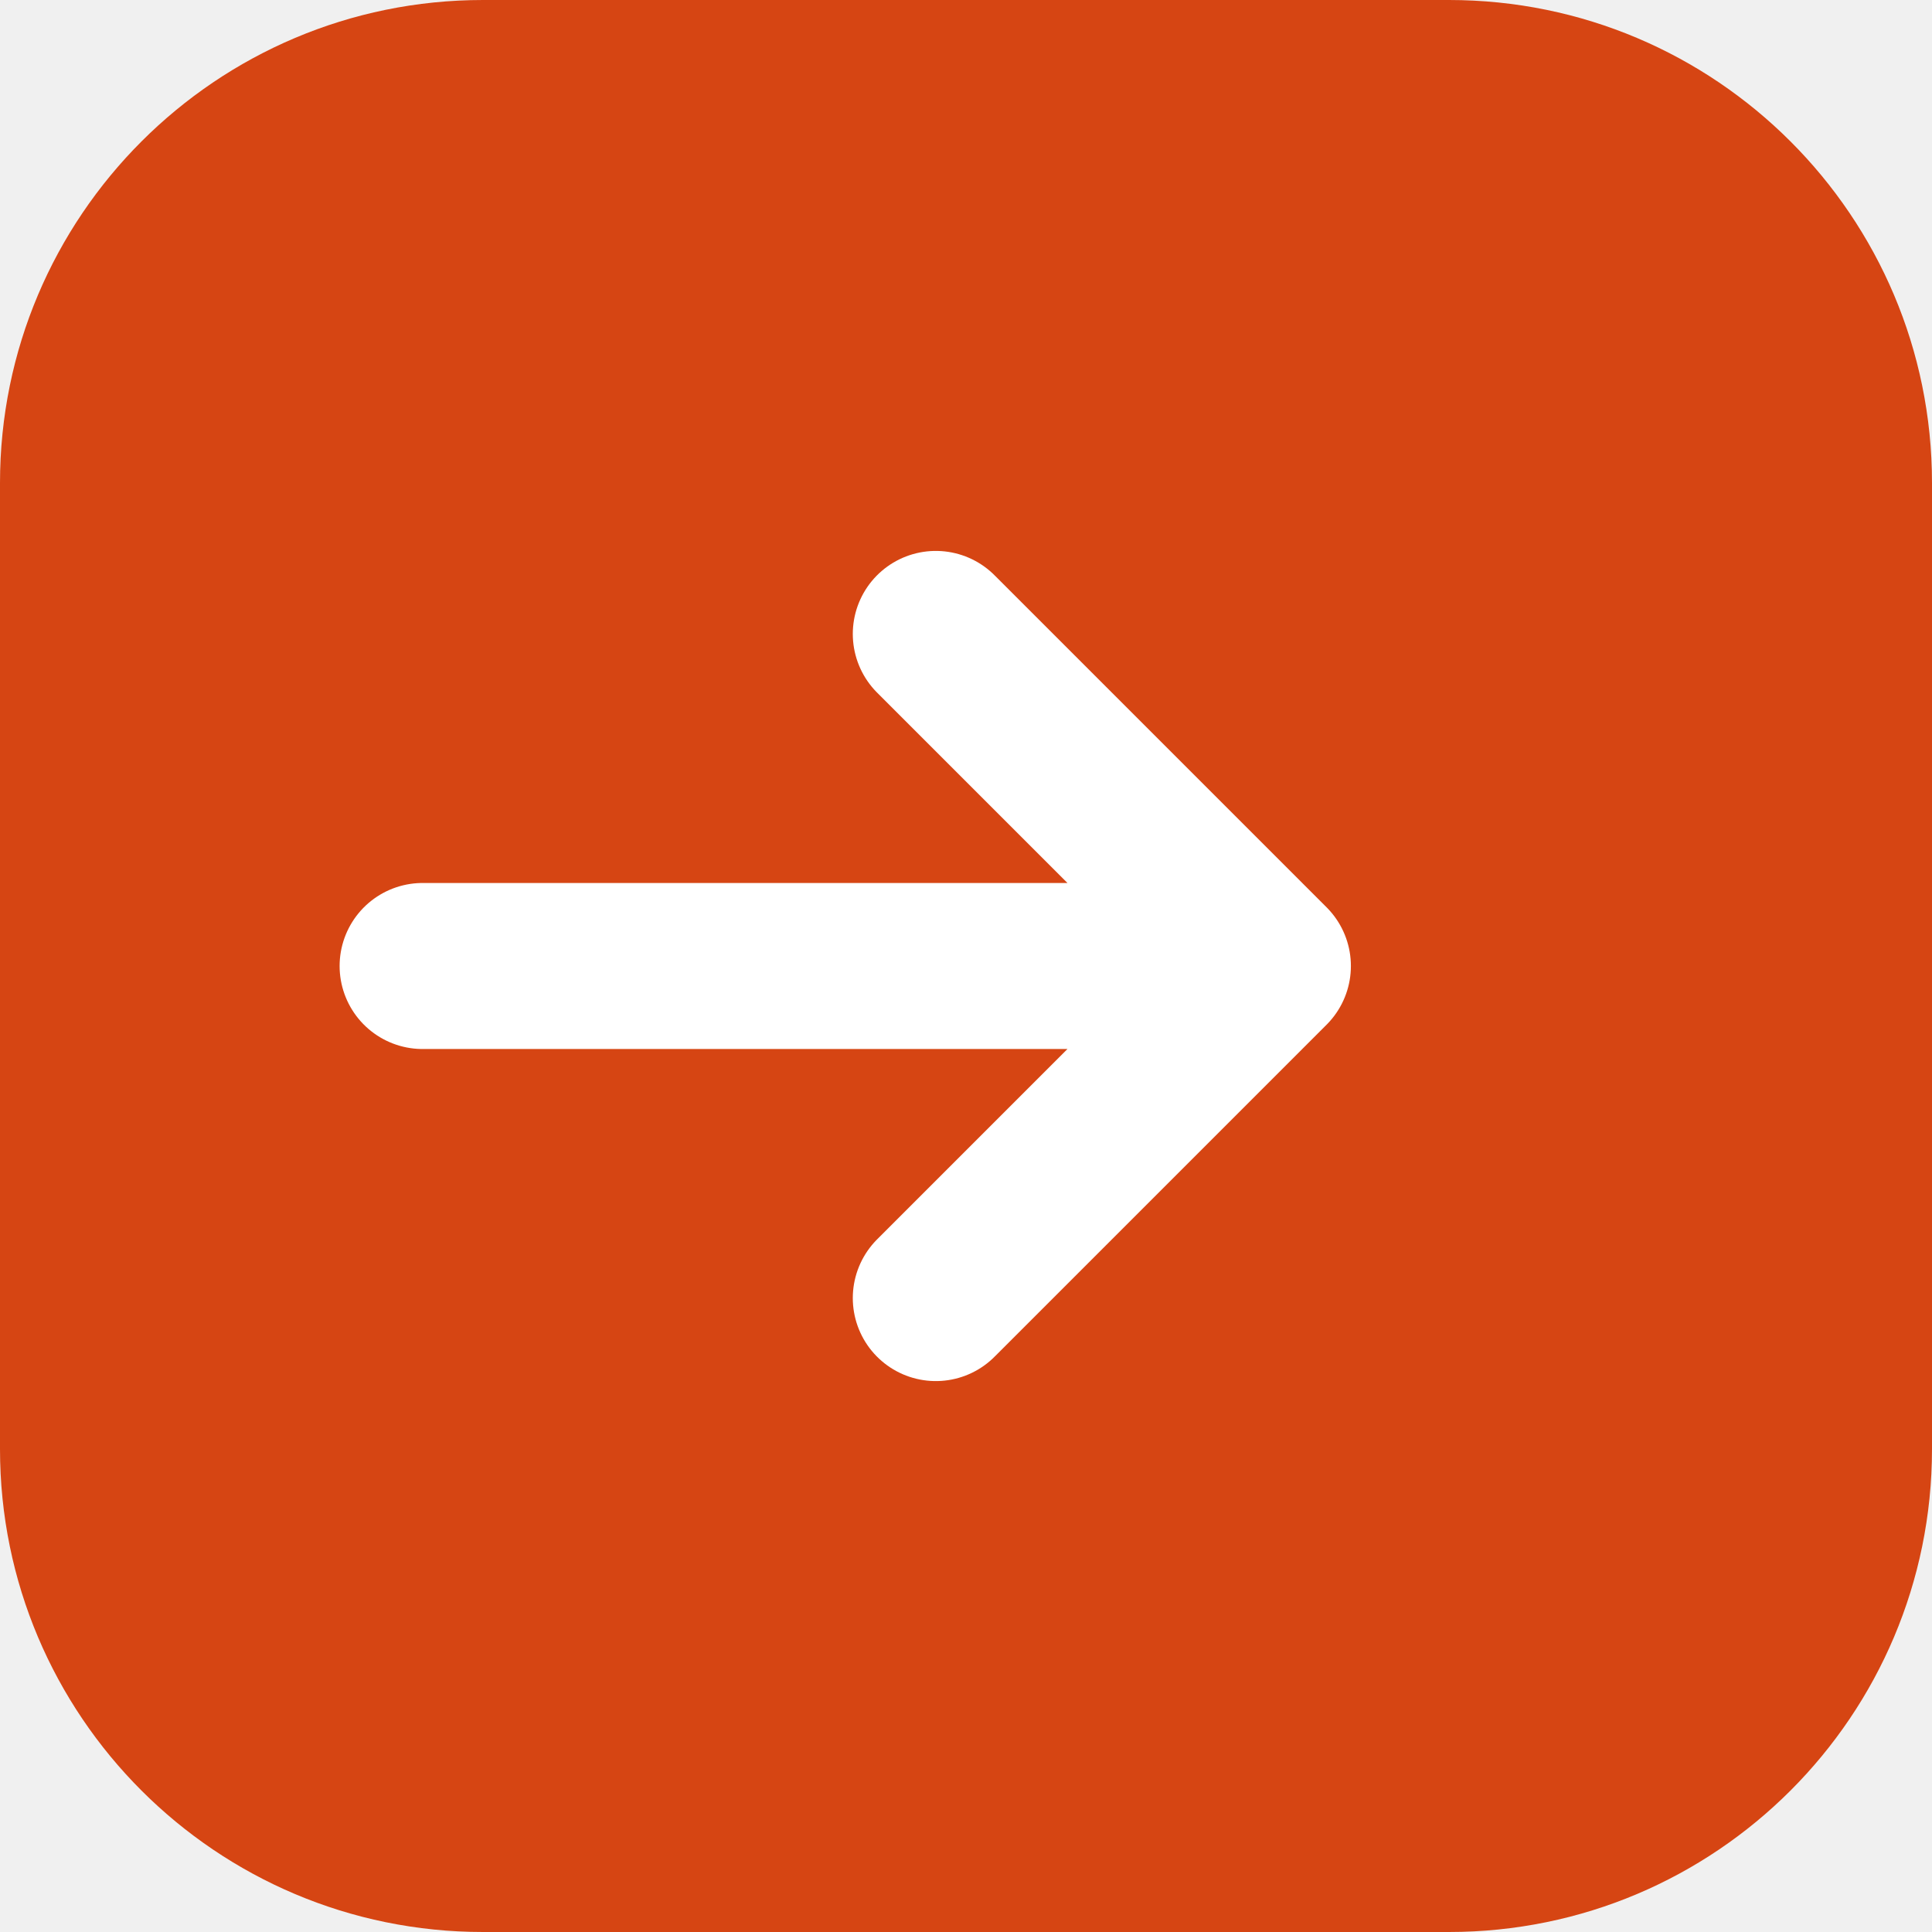
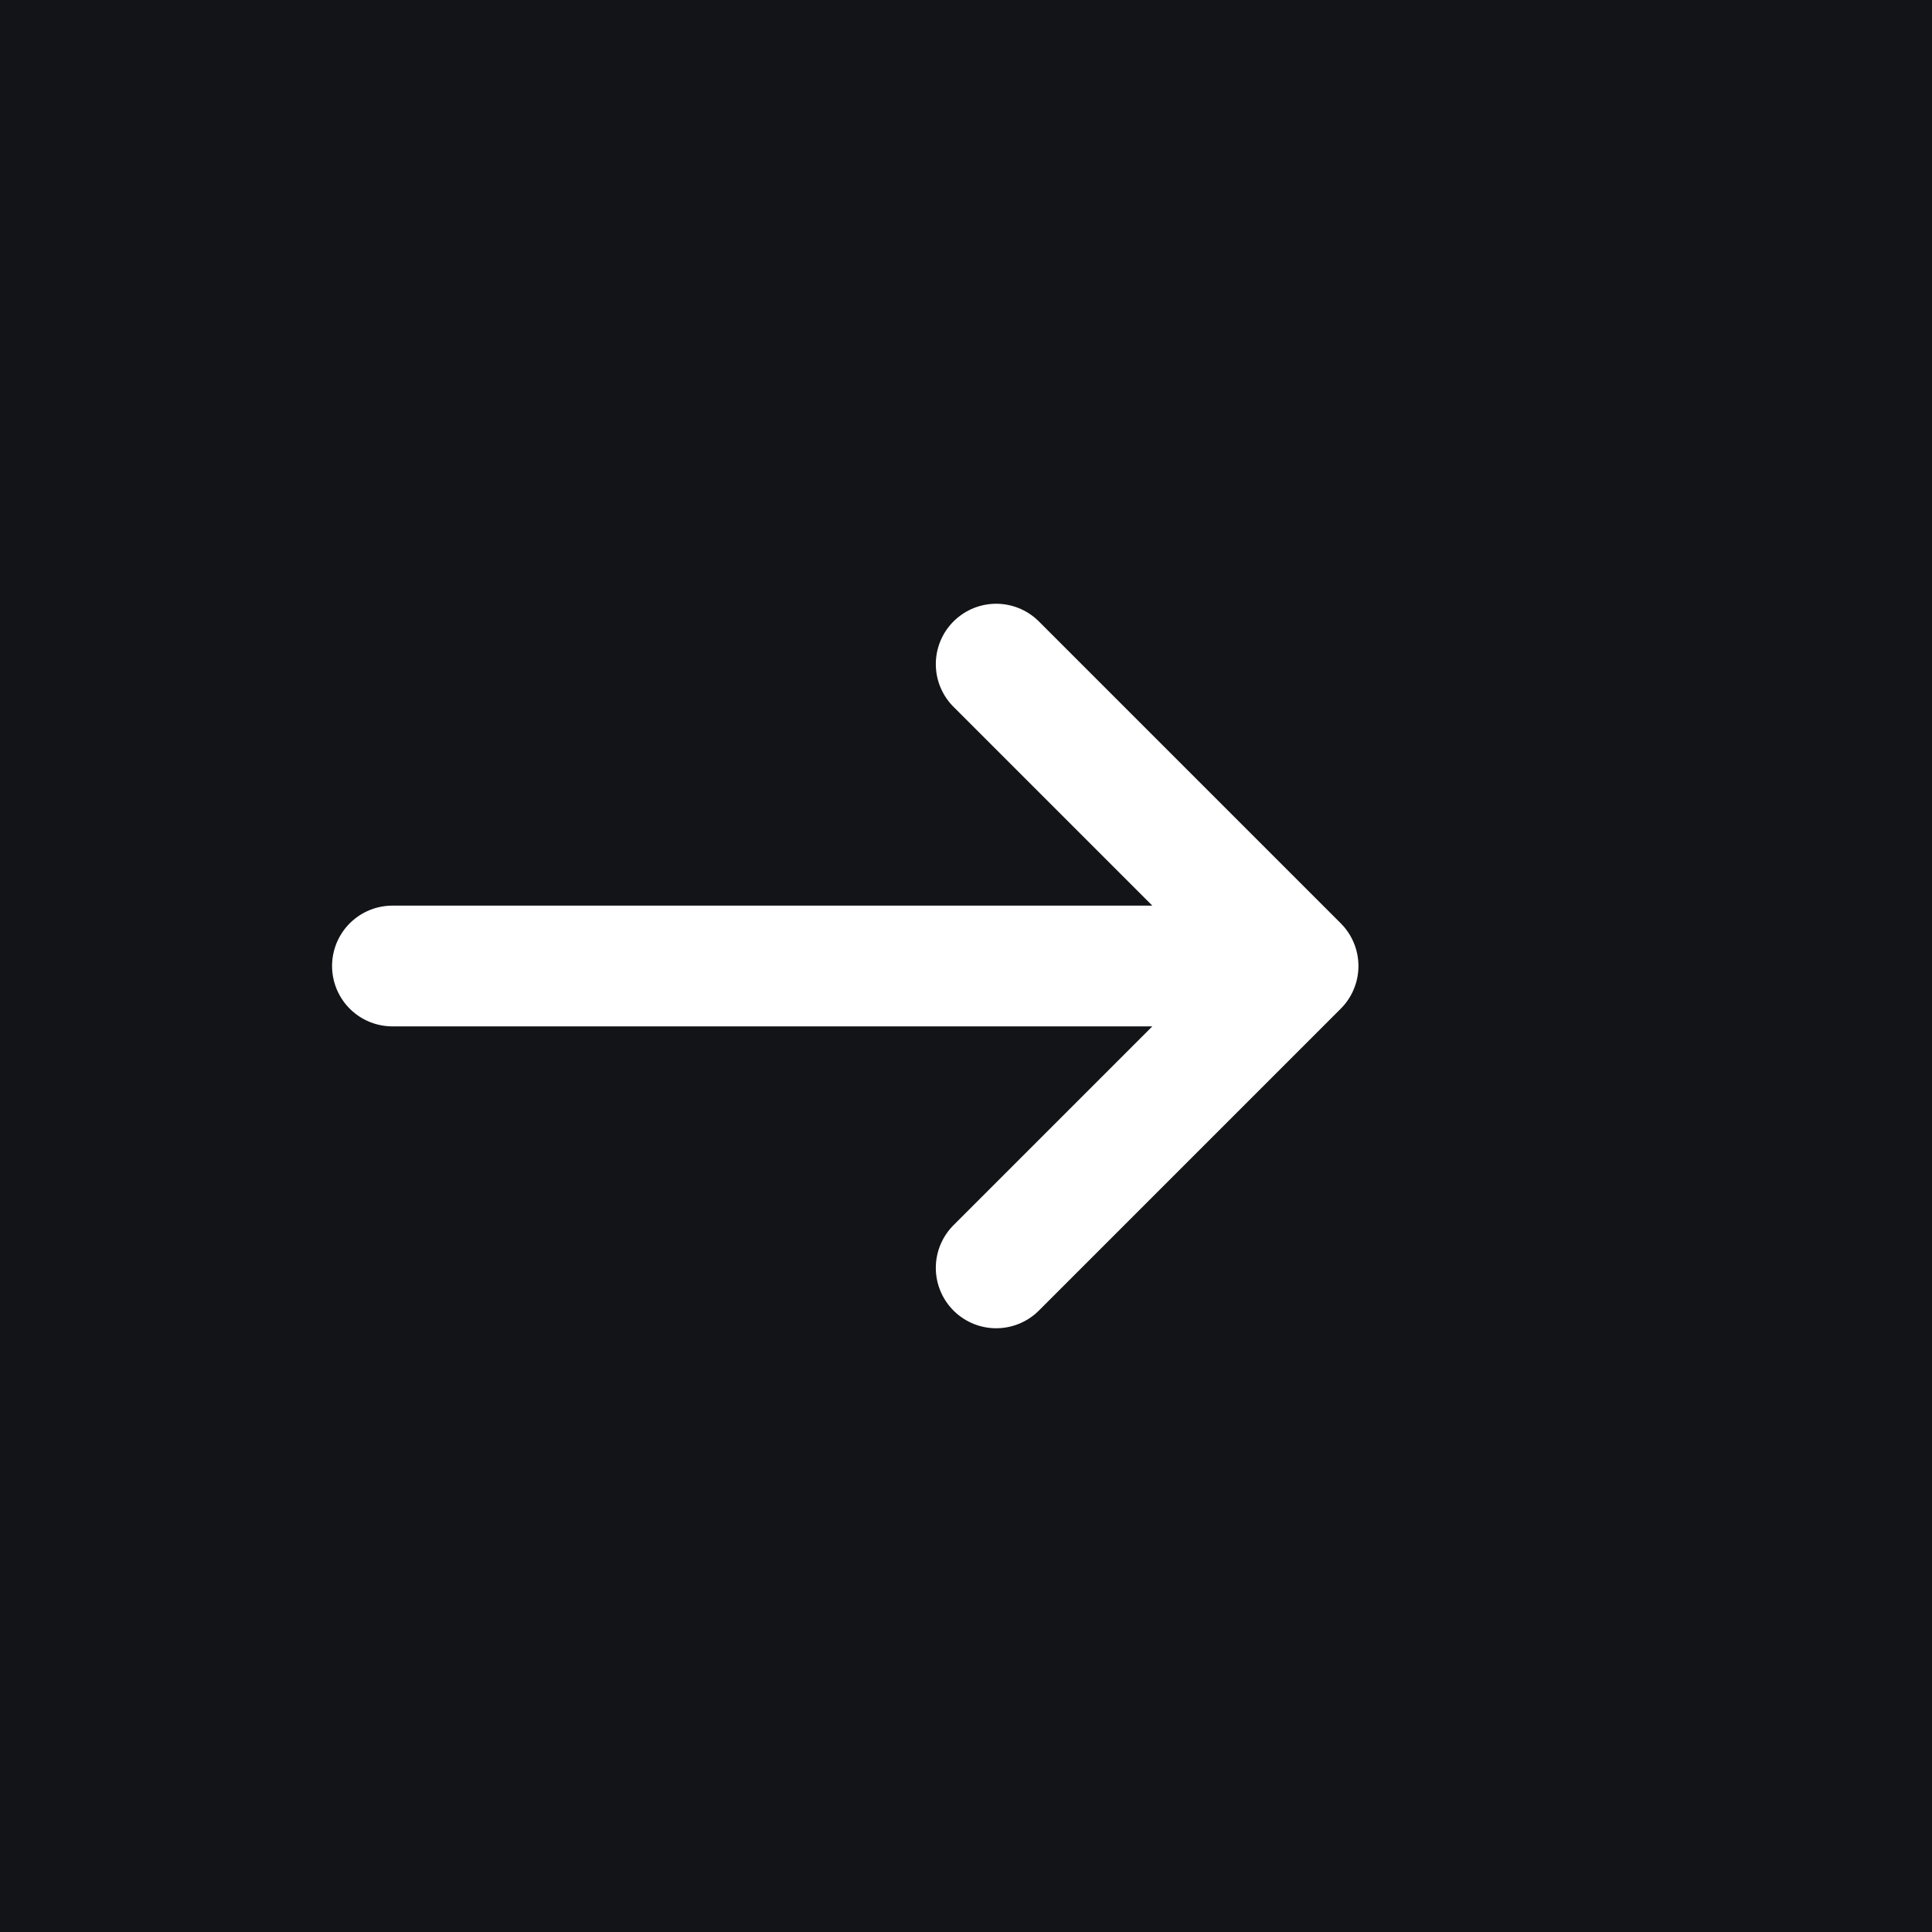
<svg xmlns="http://www.w3.org/2000/svg" viewBox="0 0 32 32">
-   <rect width="32" height="32" rx="8" fill="#d64513" />
-   <path d="M7 16h14m0 0-5.5-5.5M21 16l-5.5 5.5" stroke="#fff" stroke-width="2.75" stroke-linecap="round" stroke-linejoin="round" fill="none" />
+   <rect width="32" height="32" fill="#121417" />
+   <path d="M6.5 16h15m0 0-5-5m5 5-5 5" stroke="#fff" stroke-width="2" stroke-linecap="round" stroke-linejoin="round" fill="none" />
</svg>
